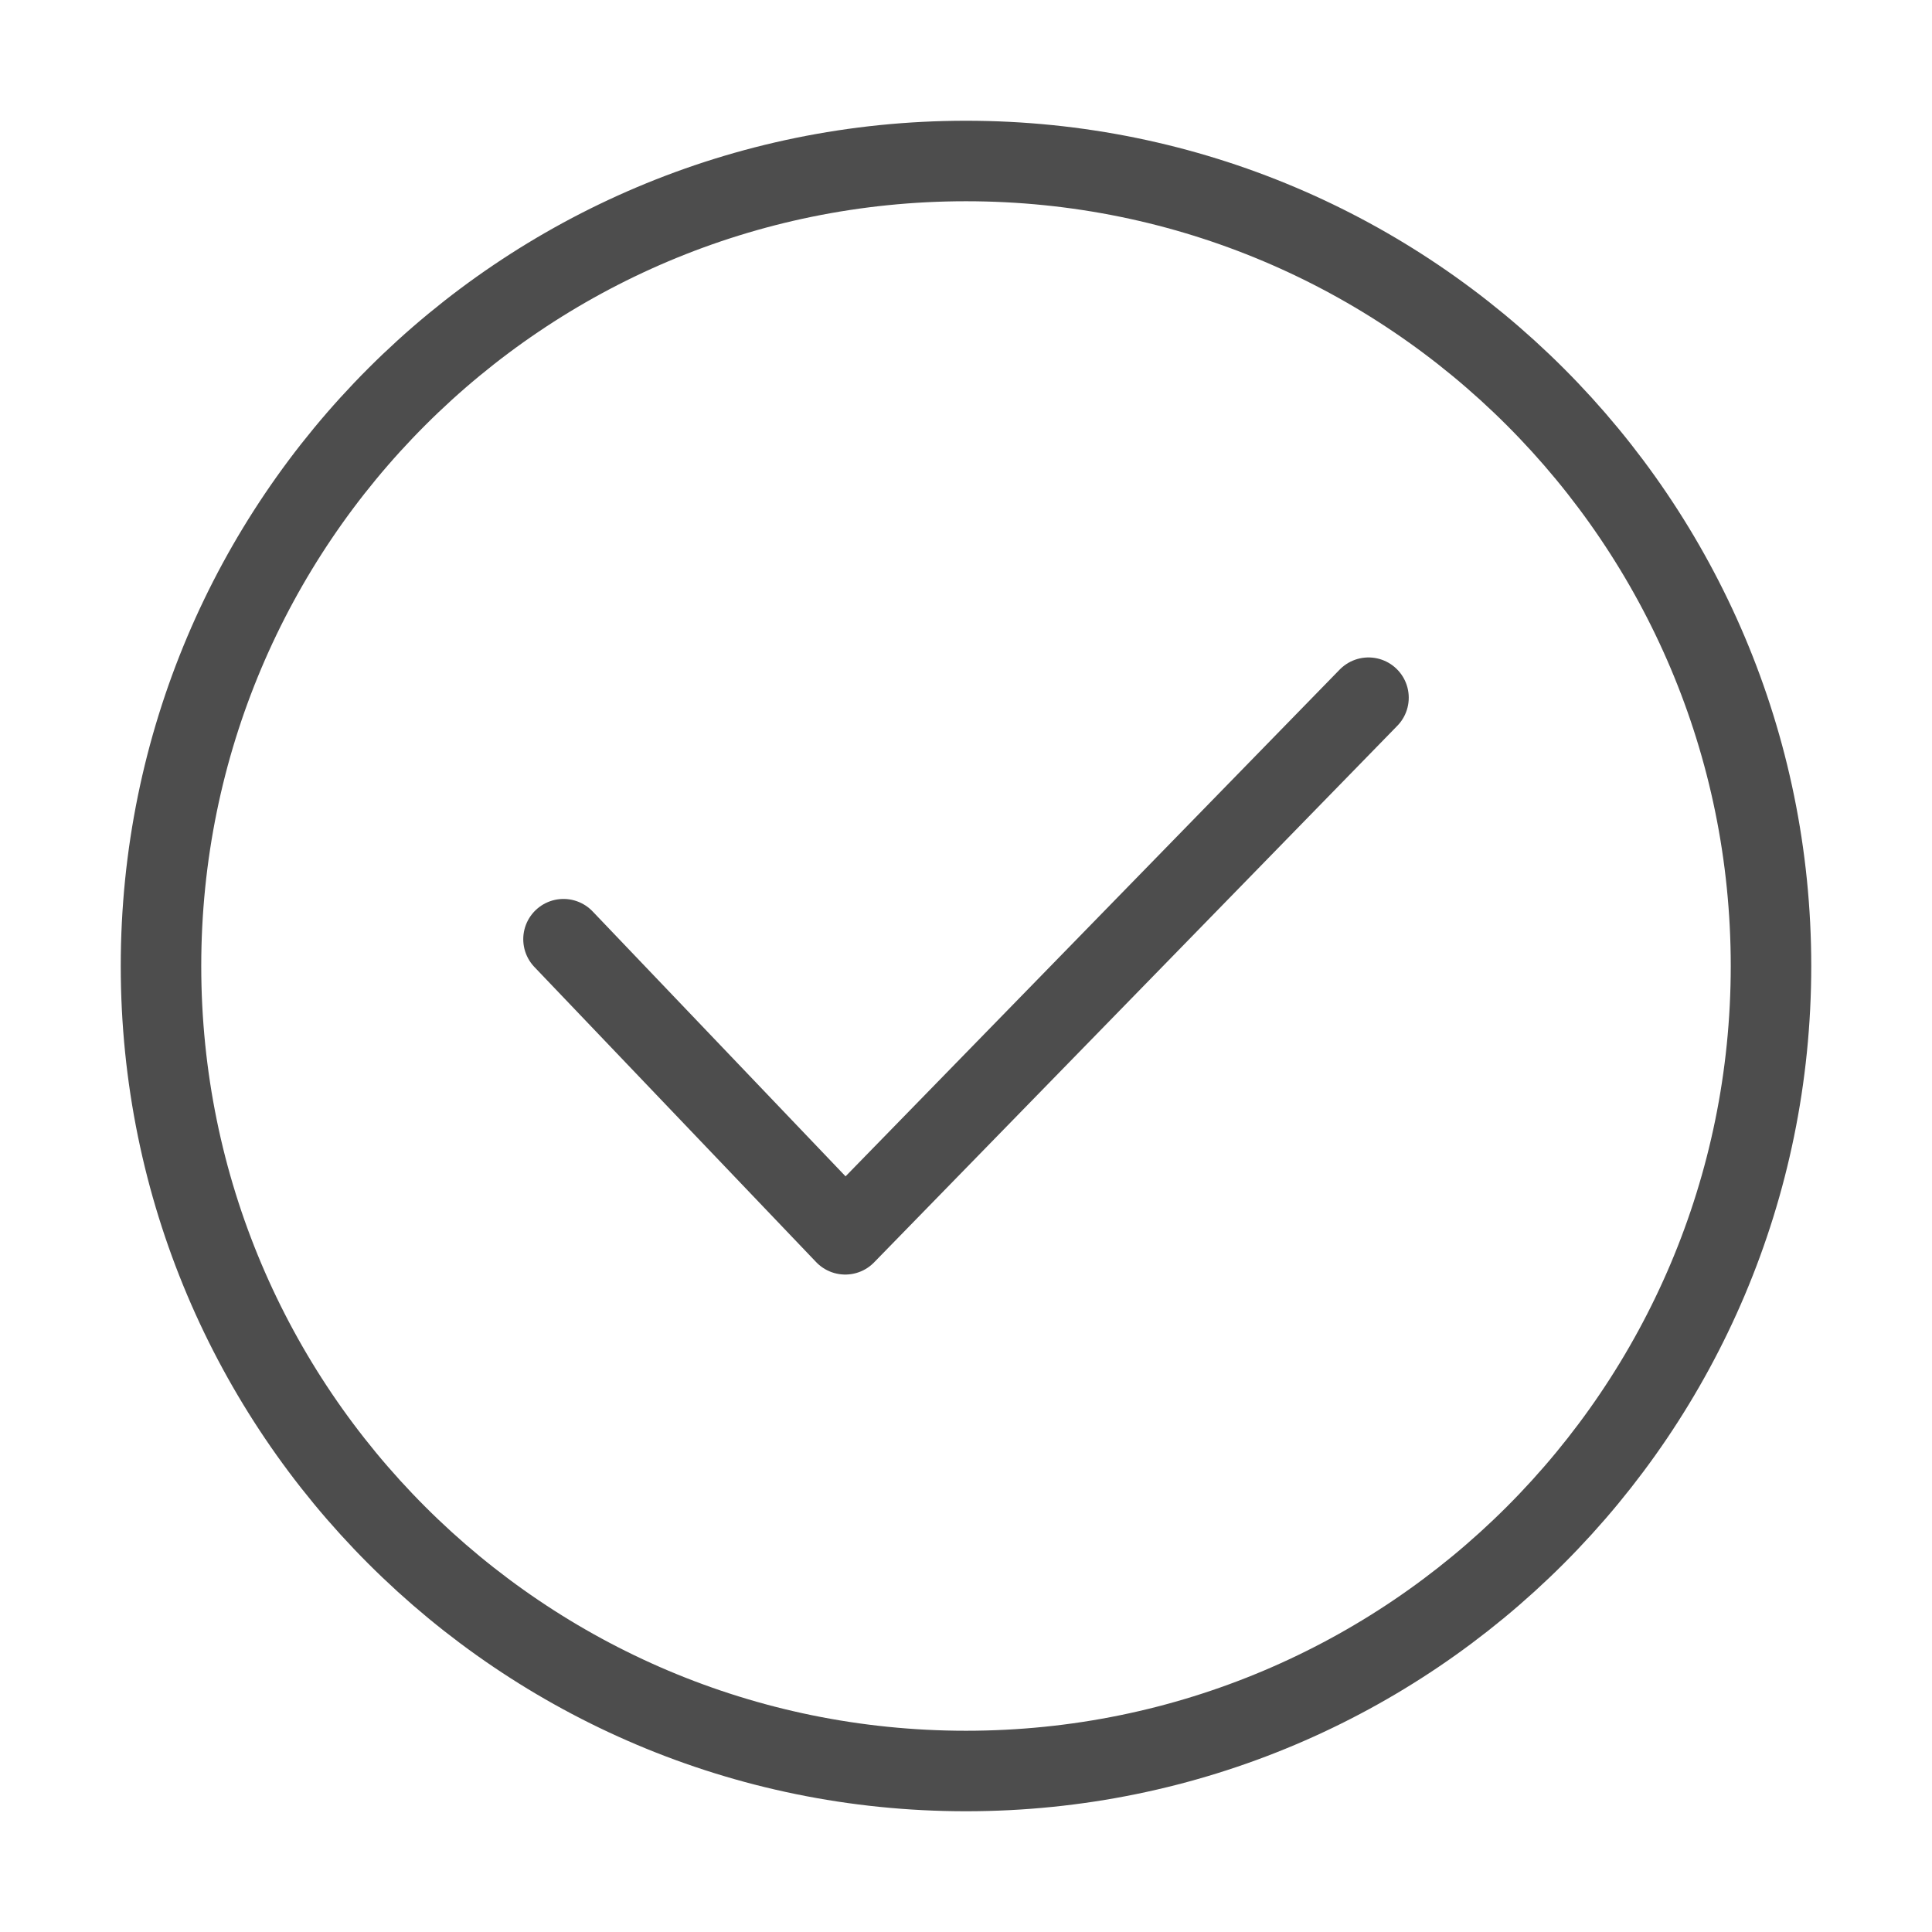
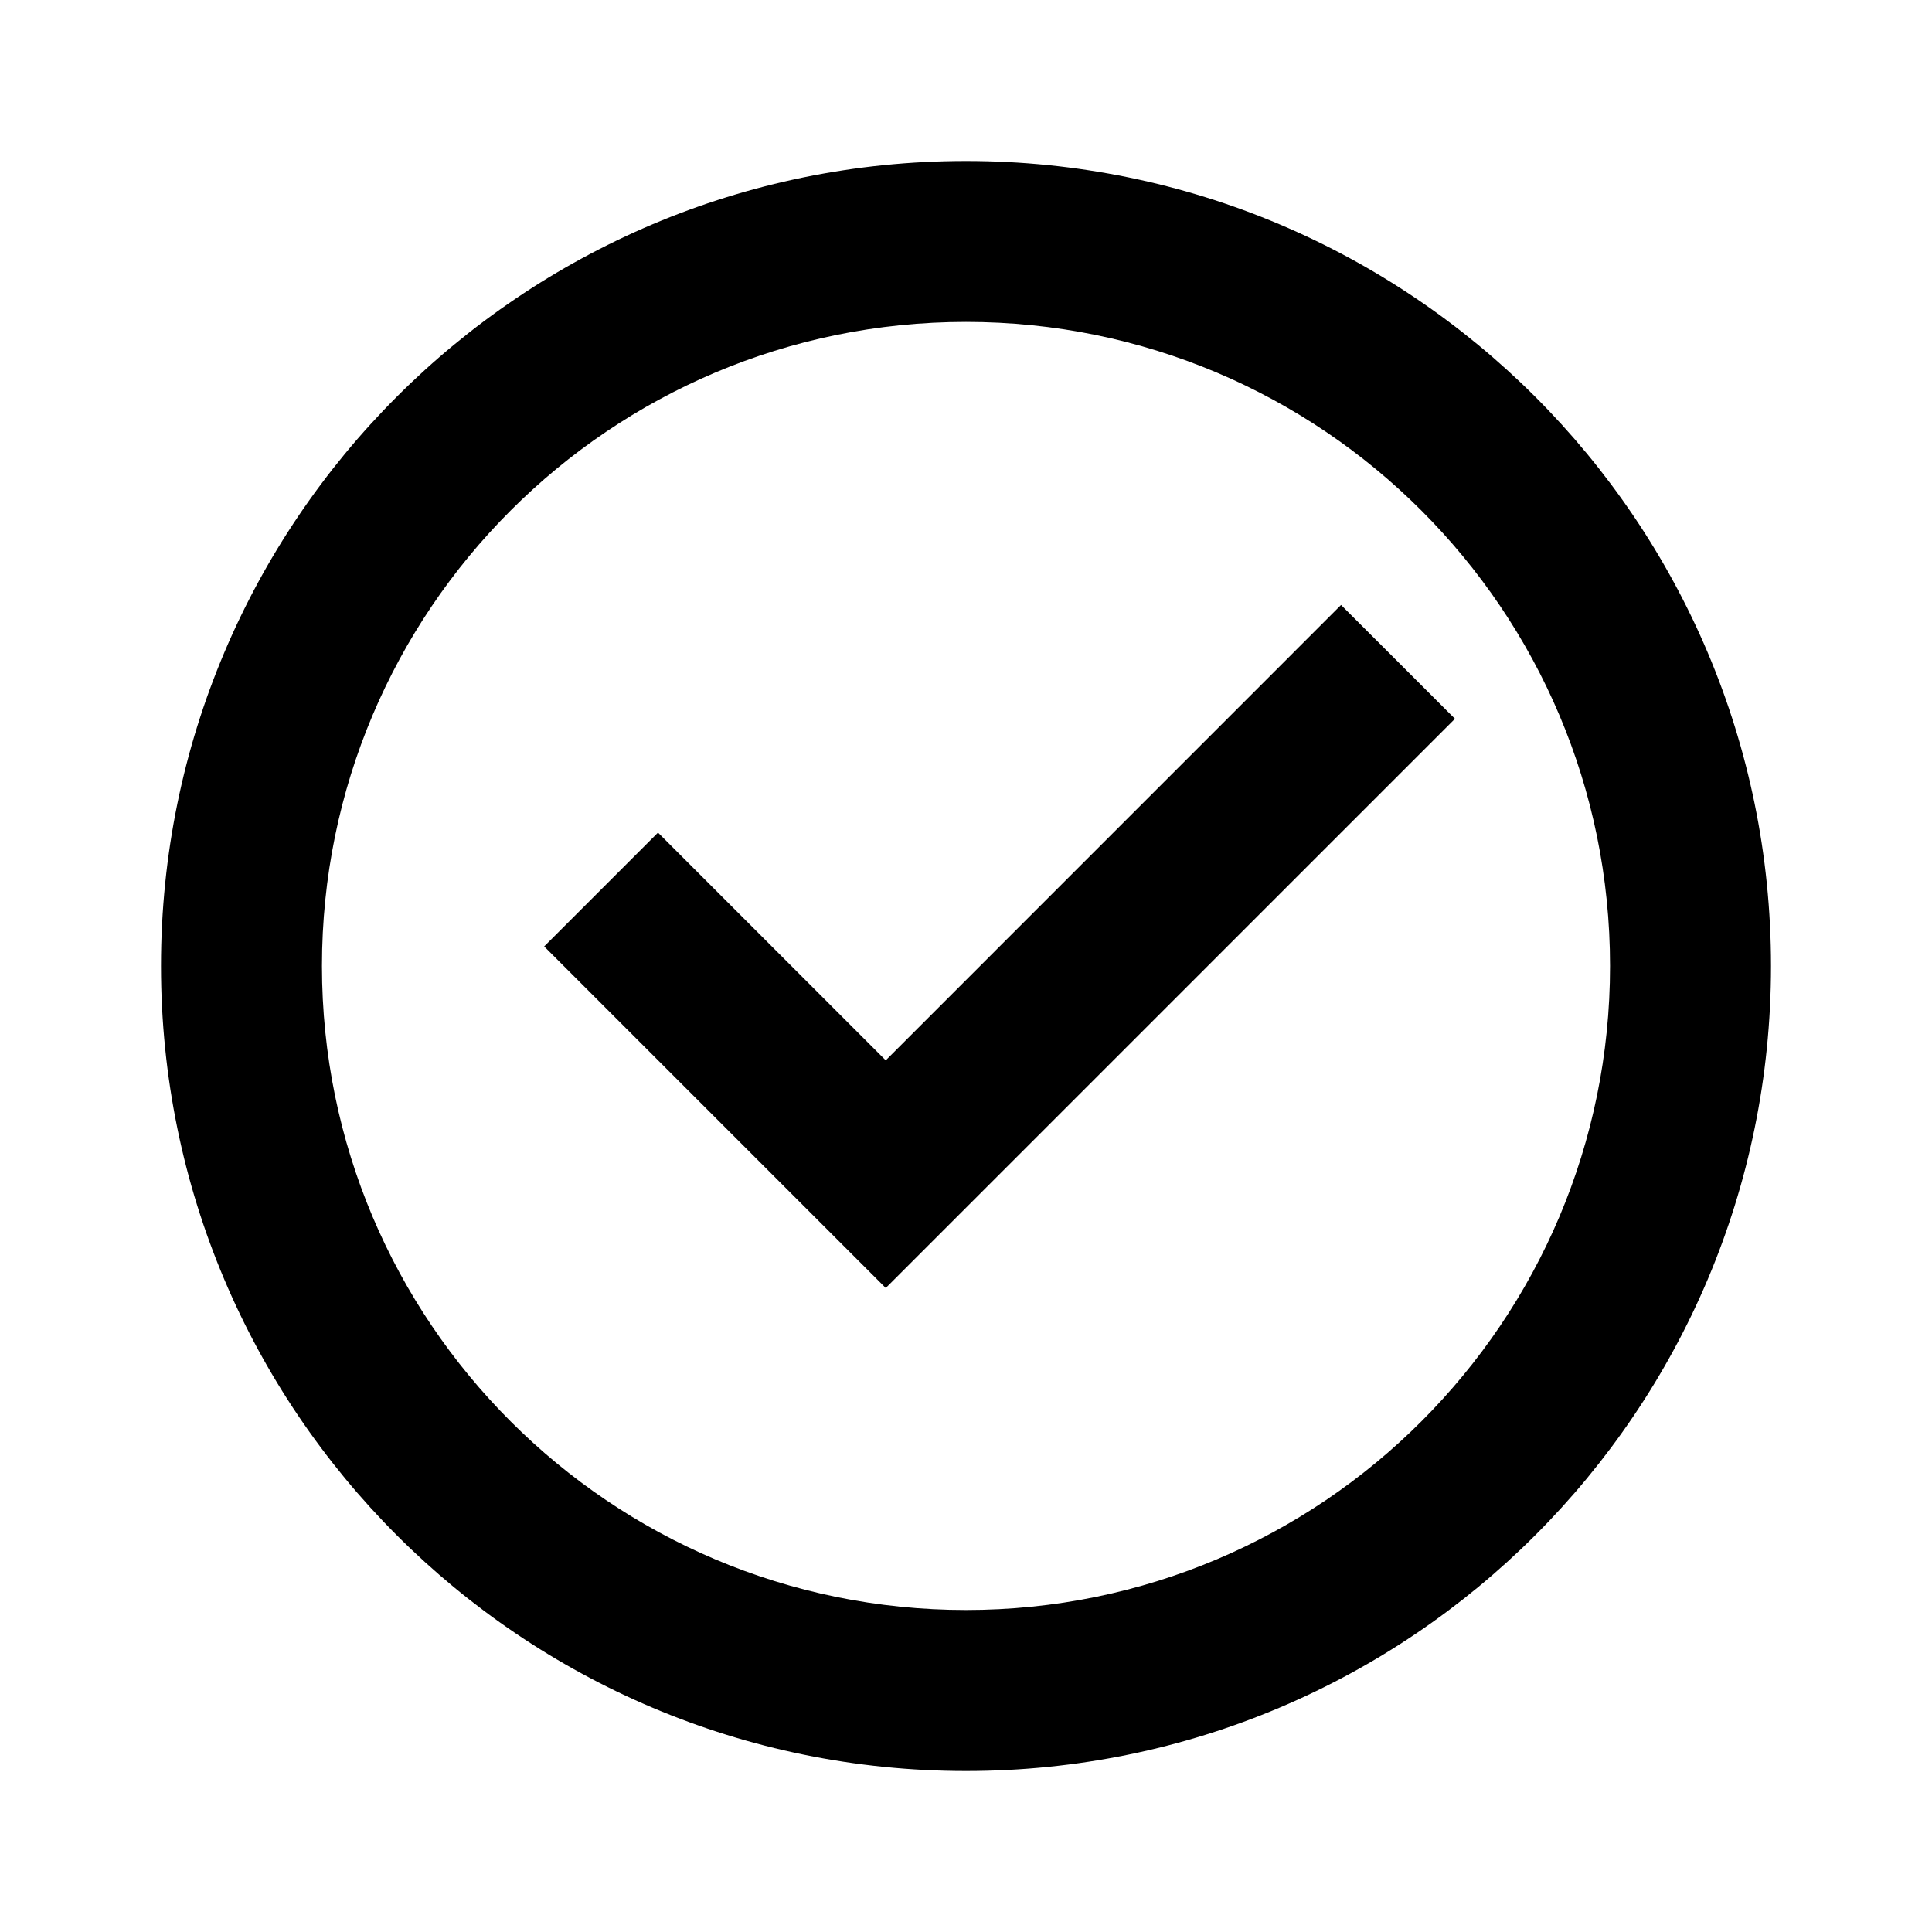
- <svg xmlns="http://www.w3.org/2000/svg" width="24" height="24" viewBox="0 0 24 24" fill="none">
-   <path d="M7 11.667L10.5 15.333L17 8.667M22 12C22 17.523 17.523 22 12 22C6.477 22 2 17.523 2 12C2 6.477 6.477 2 12 2C17.523 2 22 6.477 22 12Z" stroke="#4D4D4D" stroke-miterlimit="10" stroke-linecap="round" stroke-linejoin="round" />
+ <svg xmlns="http://www.w3.org/2000/svg" fill="none" viewBox="0 0 24 24">
+   <g clip-path="url(#a)">
+     <path fill="currentColor" d="M12 22C6.477 22 2 17.523 2 12S6.477 2 12 2s10 4.477 10 10-4.477 10-10 10m0-2a8 8 0 1 0 0-16.001A8 8 0 0 0 12 20m-.997-4L6.76 11.757l1.414-1.414 2.829 2.829 5.656-5.657 1.415 1.414z" />
+   </g>
+   <defs>
+     <clipPath id="a">
+       <path fill="currentColor" d="M0 0h24v24H0z" />
+     </clipPath>
+   </defs>
</svg>
